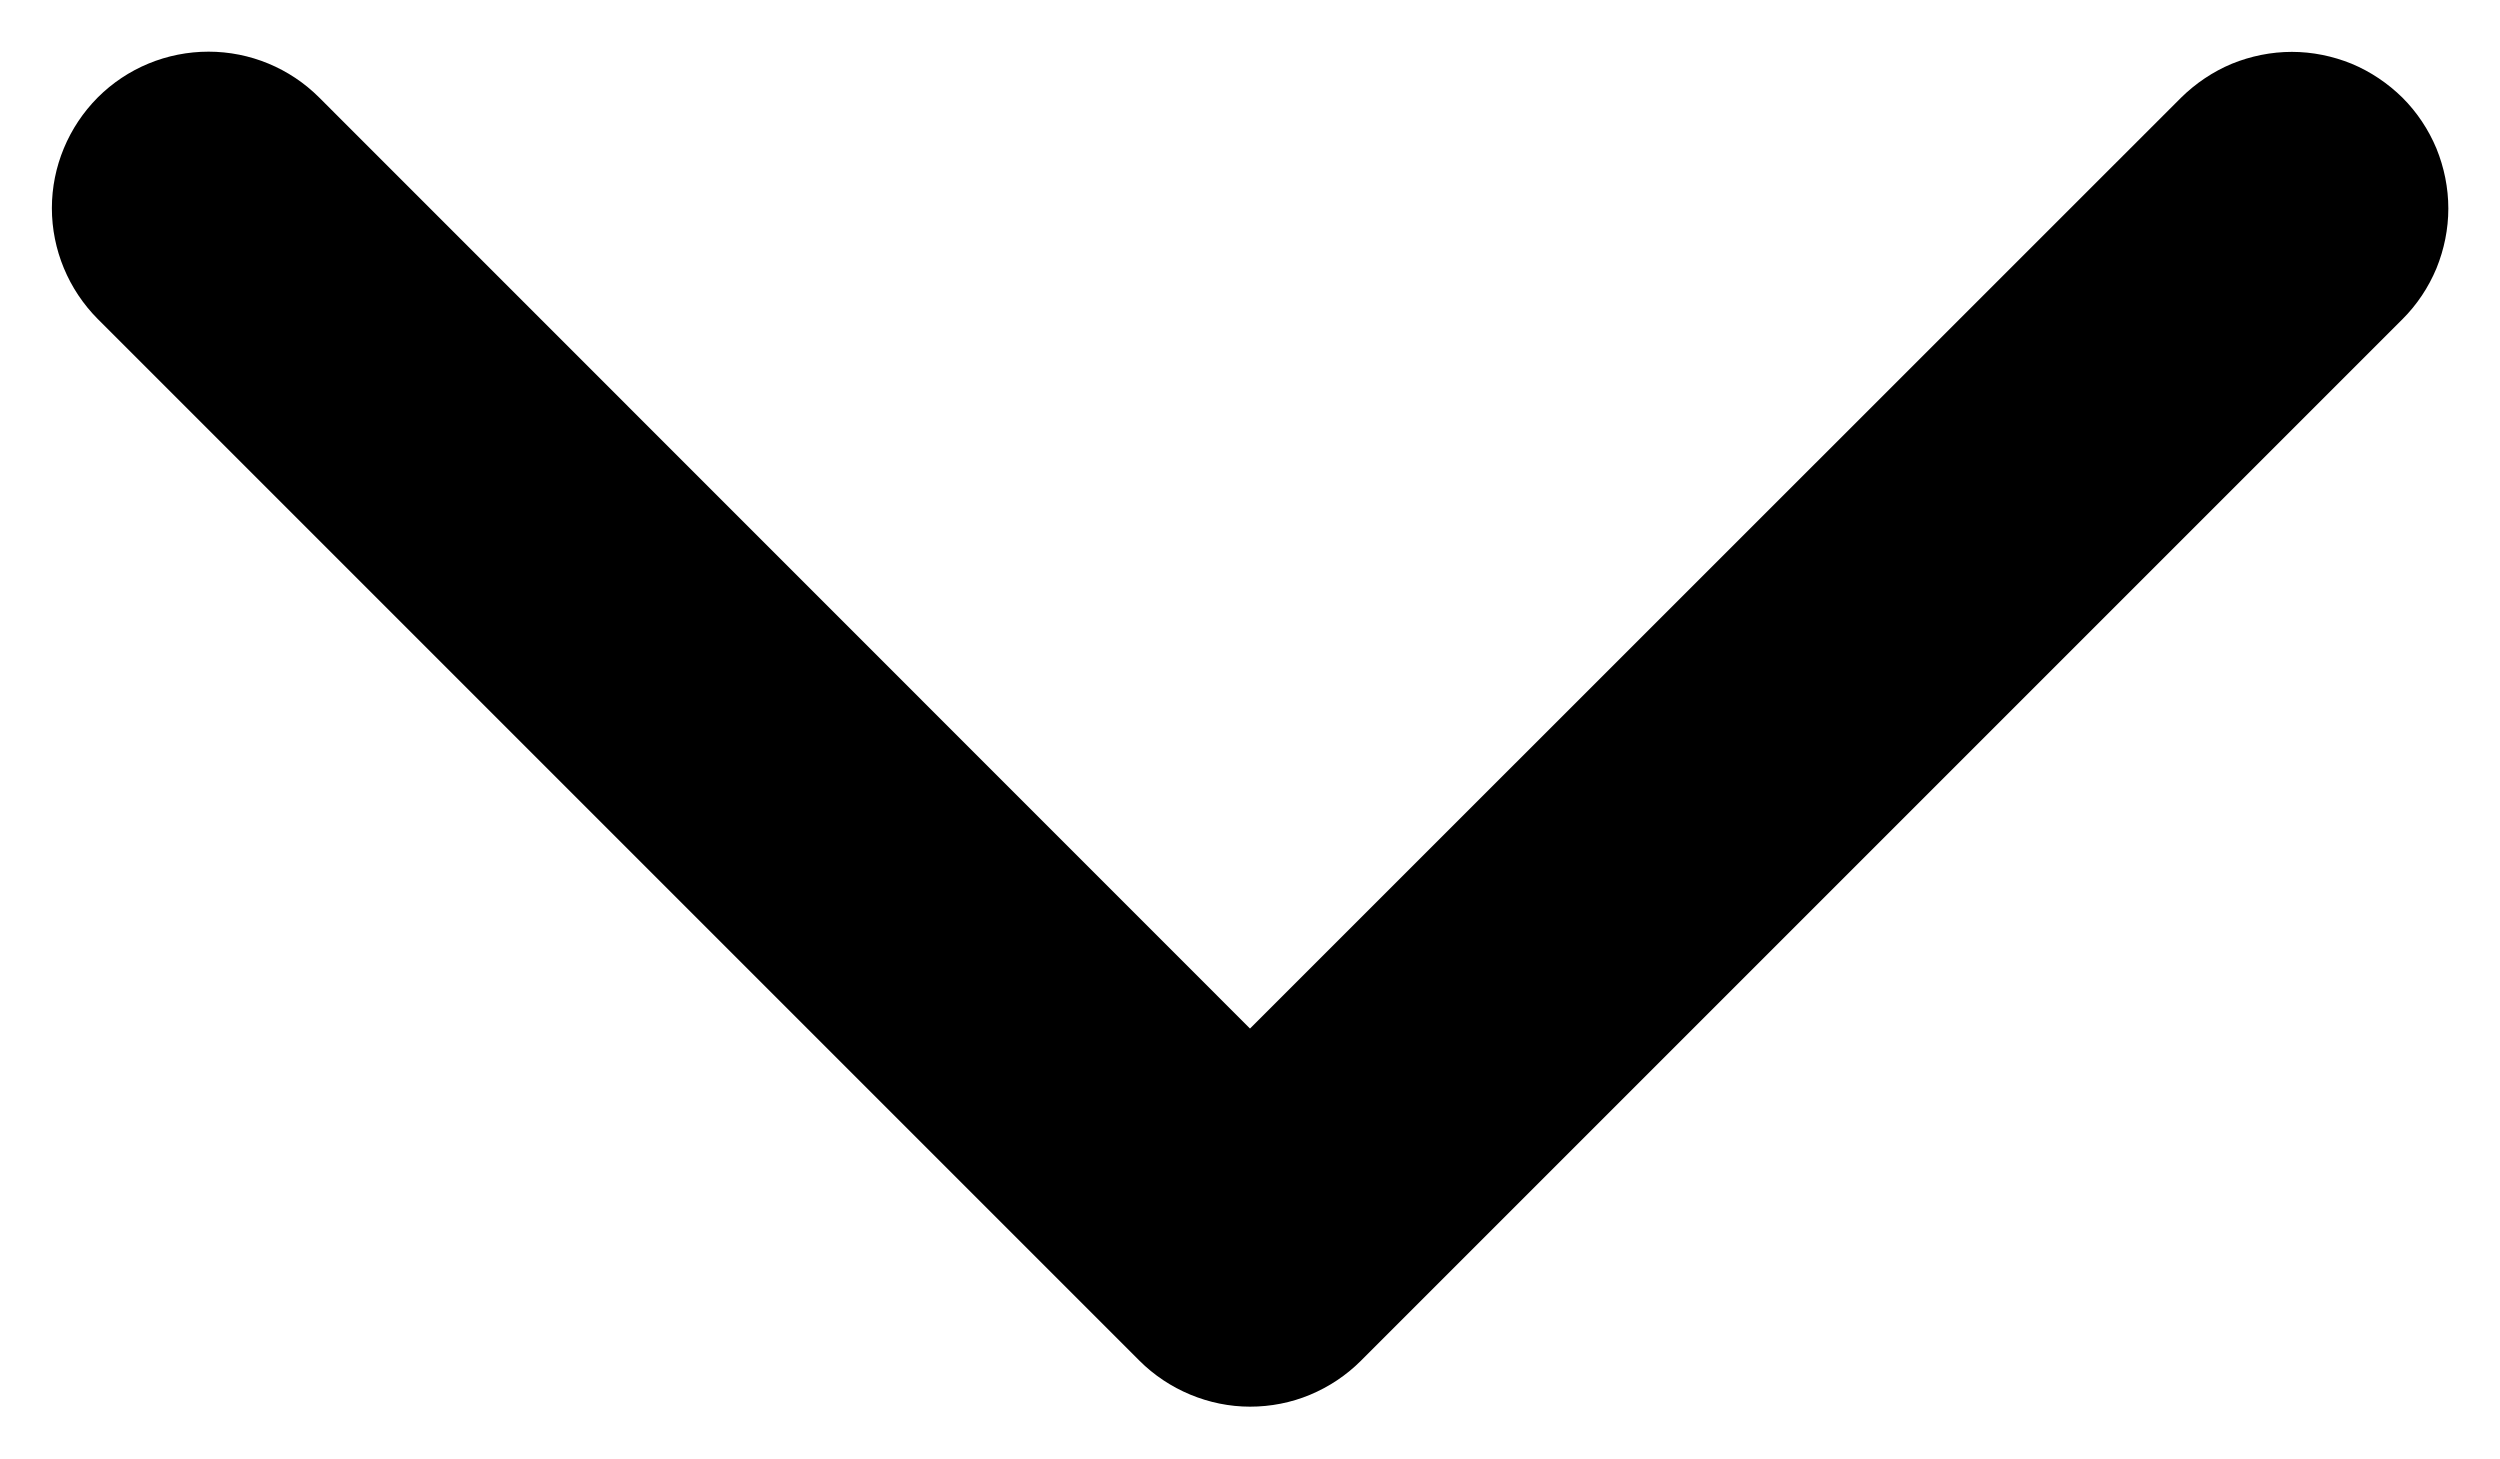
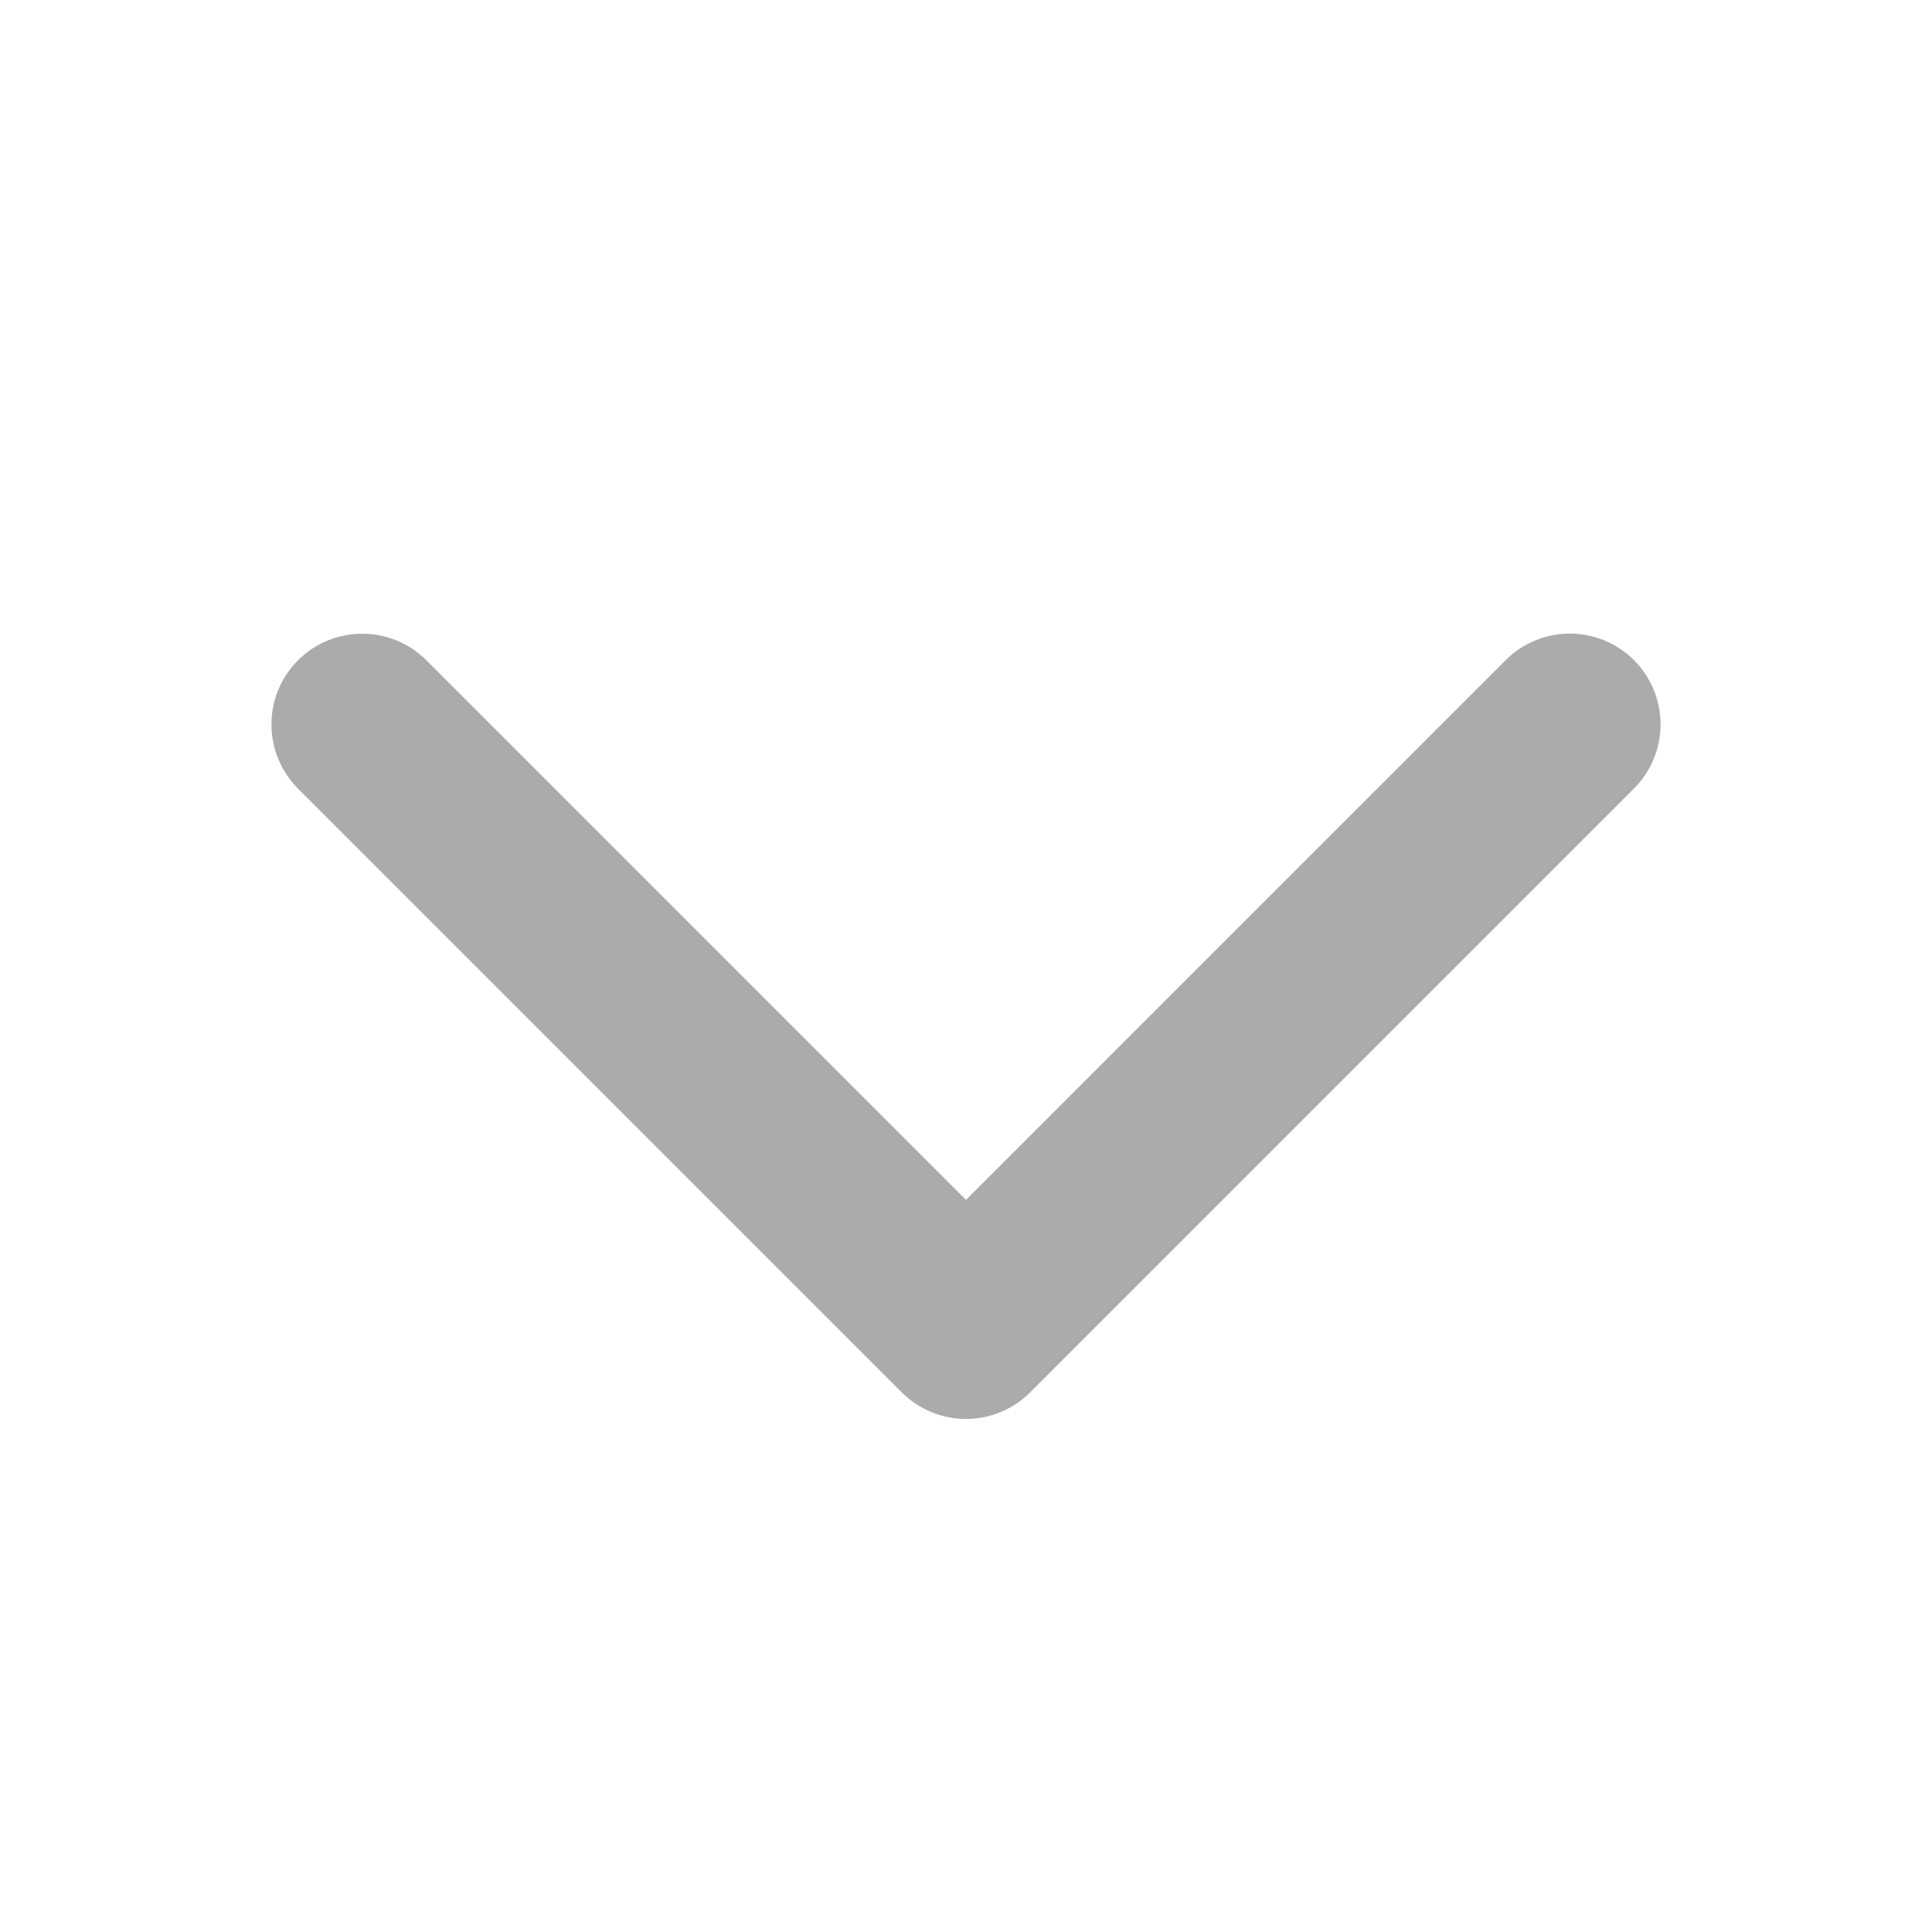
- <svg xmlns="http://www.w3.org/2000/svg" width="12" height="7" viewBox="0 0 12 7" fill="none">
-   <path d="M5.469 6.531L0.469 1.531C0.329 1.39 0.249 1.199 0.249 0.999C0.249 0.8 0.329 0.609 0.469 0.468C0.61 0.327 0.801 0.248 1.001 0.248C1.2 0.248 1.391 0.327 1.532 0.468L6 4.937L10.469 0.469C10.539 0.4 10.622 0.344 10.713 0.306C10.804 0.269 10.902 0.249 11.001 0.249C11.099 0.249 11.197 0.269 11.288 0.306C11.379 0.344 11.462 0.4 11.532 0.469C11.602 0.539 11.657 0.622 11.695 0.713C11.732 0.804 11.752 0.902 11.752 1.001C11.752 1.099 11.732 1.197 11.695 1.288C11.657 1.379 11.602 1.462 11.532 1.532L6.532 6.532C6.462 6.602 6.379 6.657 6.288 6.695C6.197 6.733 6.099 6.752 6 6.752C5.902 6.752 5.804 6.732 5.713 6.694C5.622 6.656 5.539 6.601 5.469 6.531Z" fill="black" />
+ <svg xmlns="http://www.w3.org/2000/svg" width="16" height="16" viewBox="0 0 16 16" fill="none">
+   <path d="M13.531 6.531L8.531 11.531C8.461 11.601 8.378 11.656 8.287 11.694C8.196 11.732 8.098 11.751 7.999 11.751C7.901 11.751 7.803 11.732 7.712 11.694C7.621 11.656 7.538 11.601 7.468 11.531L2.468 6.531C2.327 6.39 2.248 6.199 2.248 5.999C2.248 5.8 2.327 5.609 2.468 5.468C2.609 5.327 2.8 5.248 2.999 5.248C3.199 5.248 3.39 5.327 3.531 5.468L8 9.937L12.469 5.467C12.61 5.327 12.801 5.247 13.001 5.247C13.2 5.247 13.391 5.327 13.532 5.467C13.673 5.608 13.752 5.799 13.752 5.999C13.752 6.198 13.673 6.389 13.532 6.53L13.531 6.531Z" fill="#ABABAB" />
</svg>
